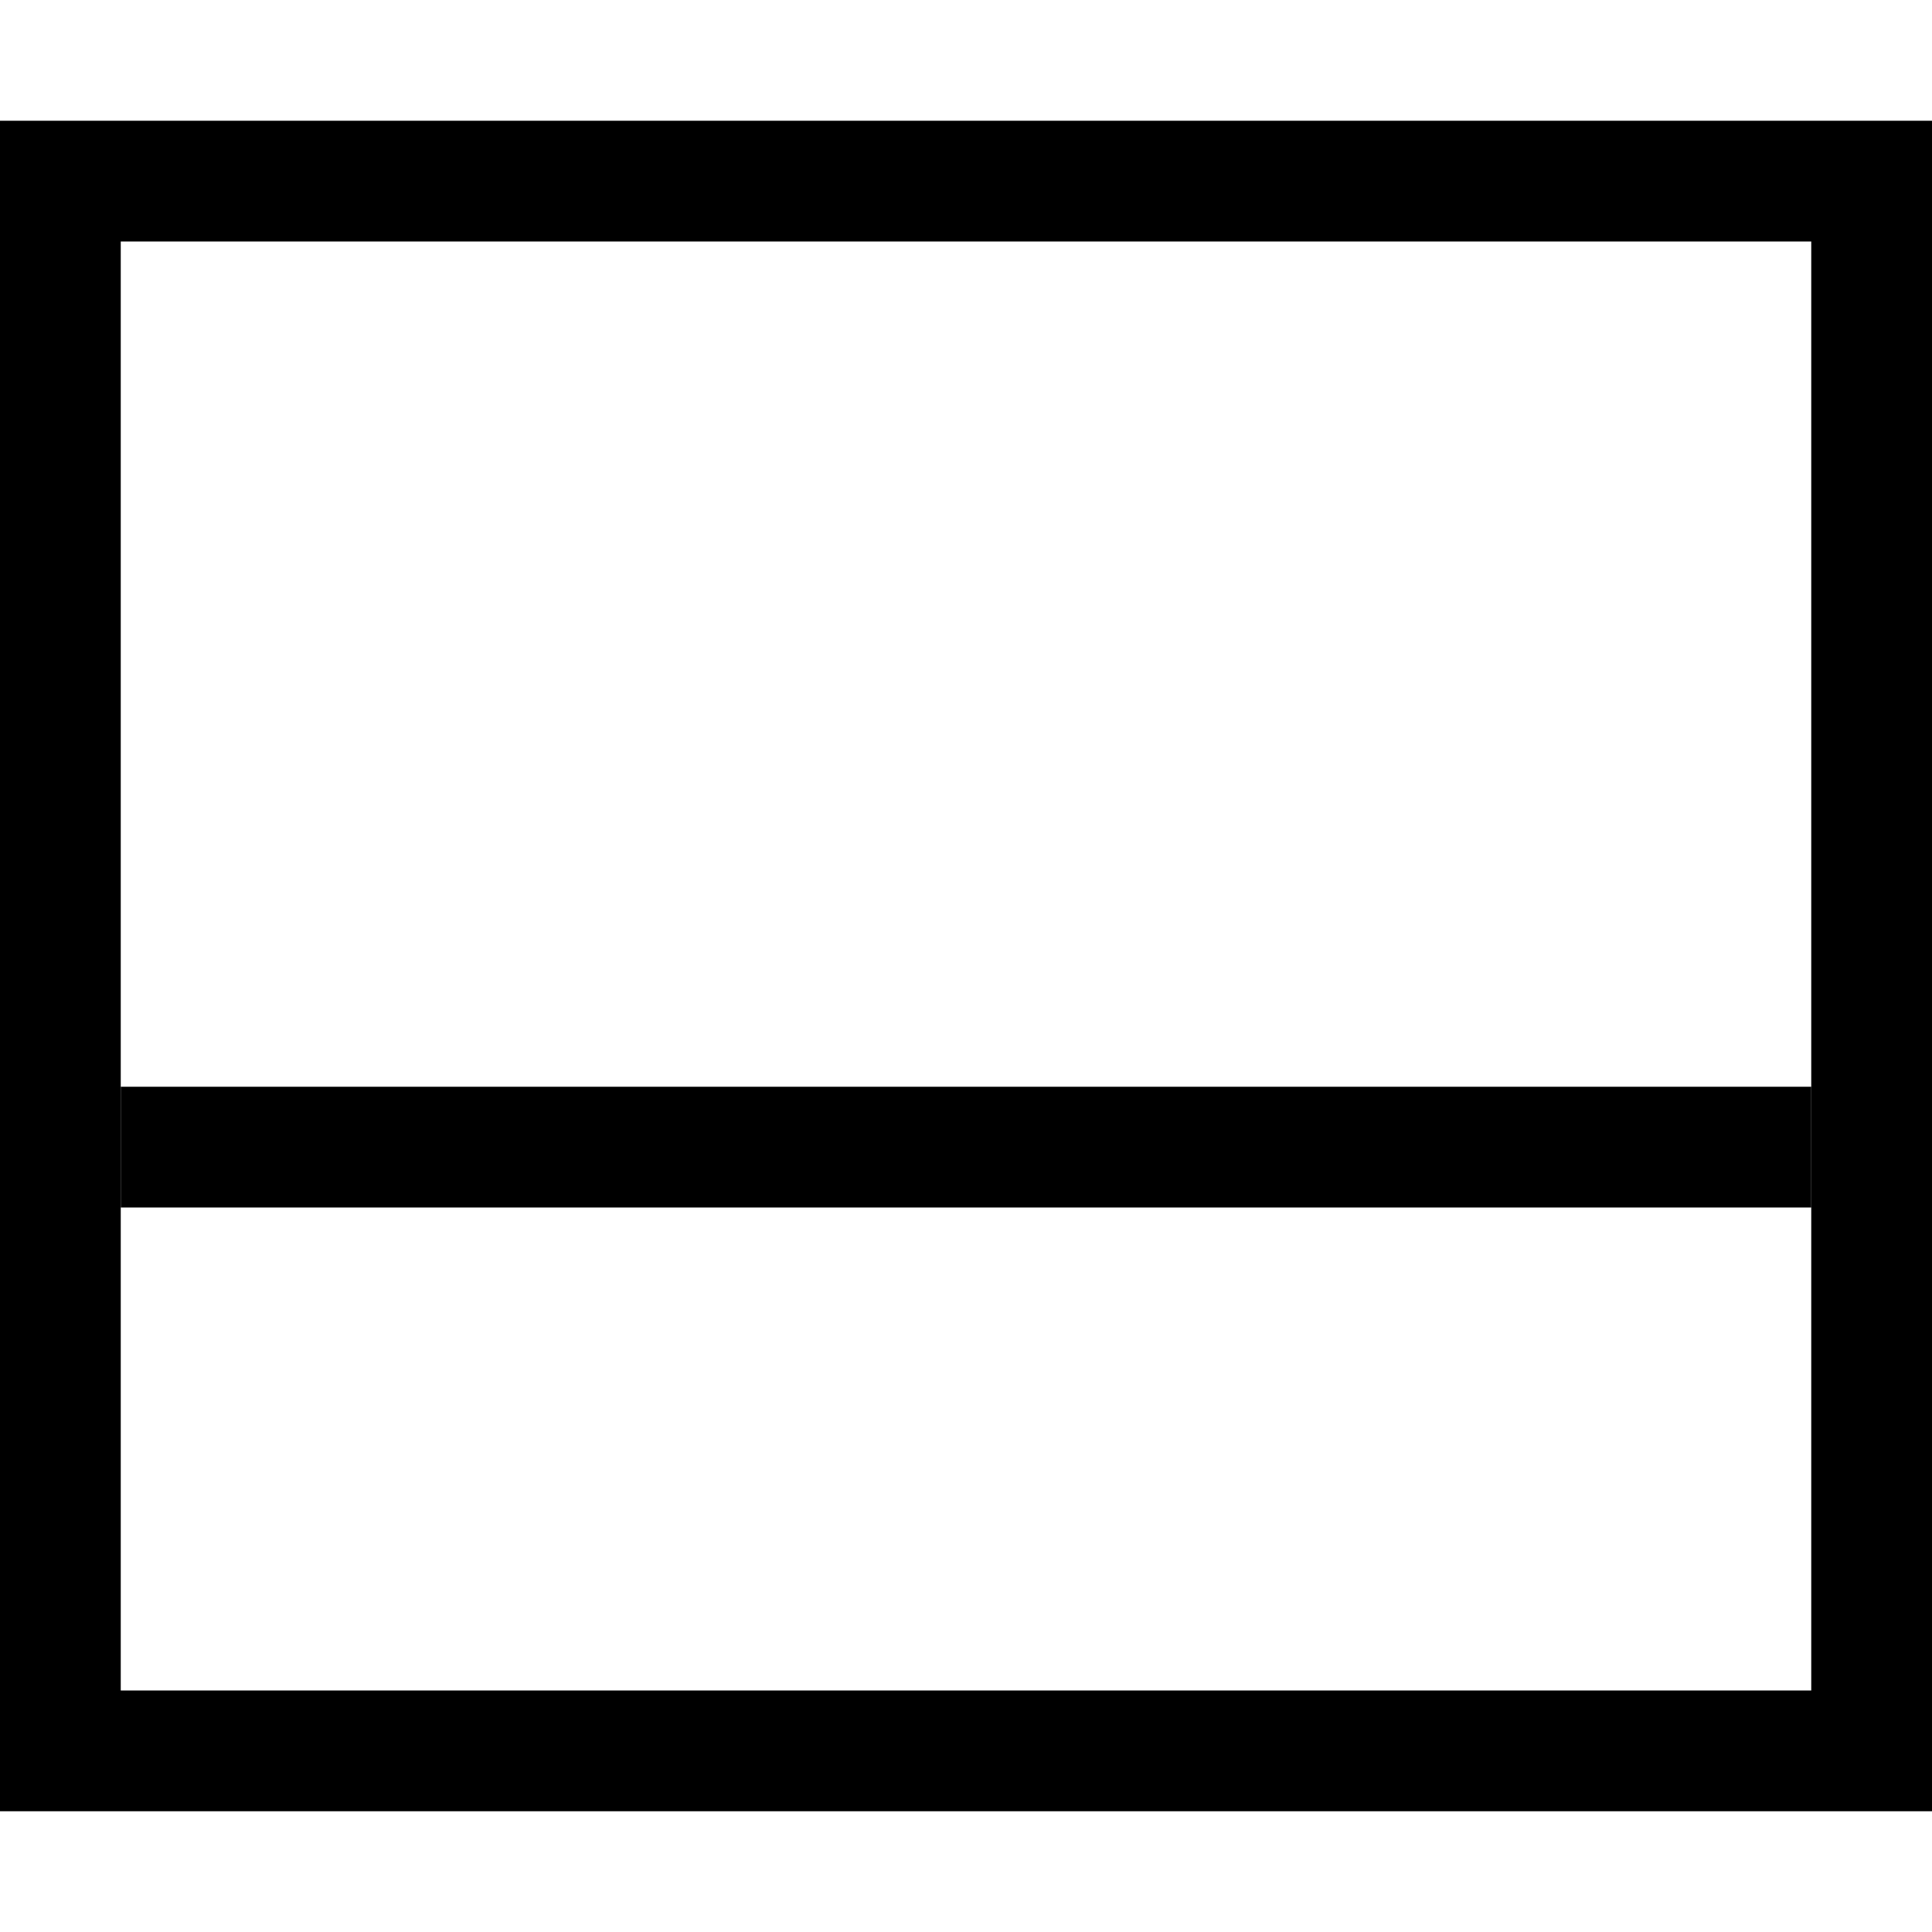
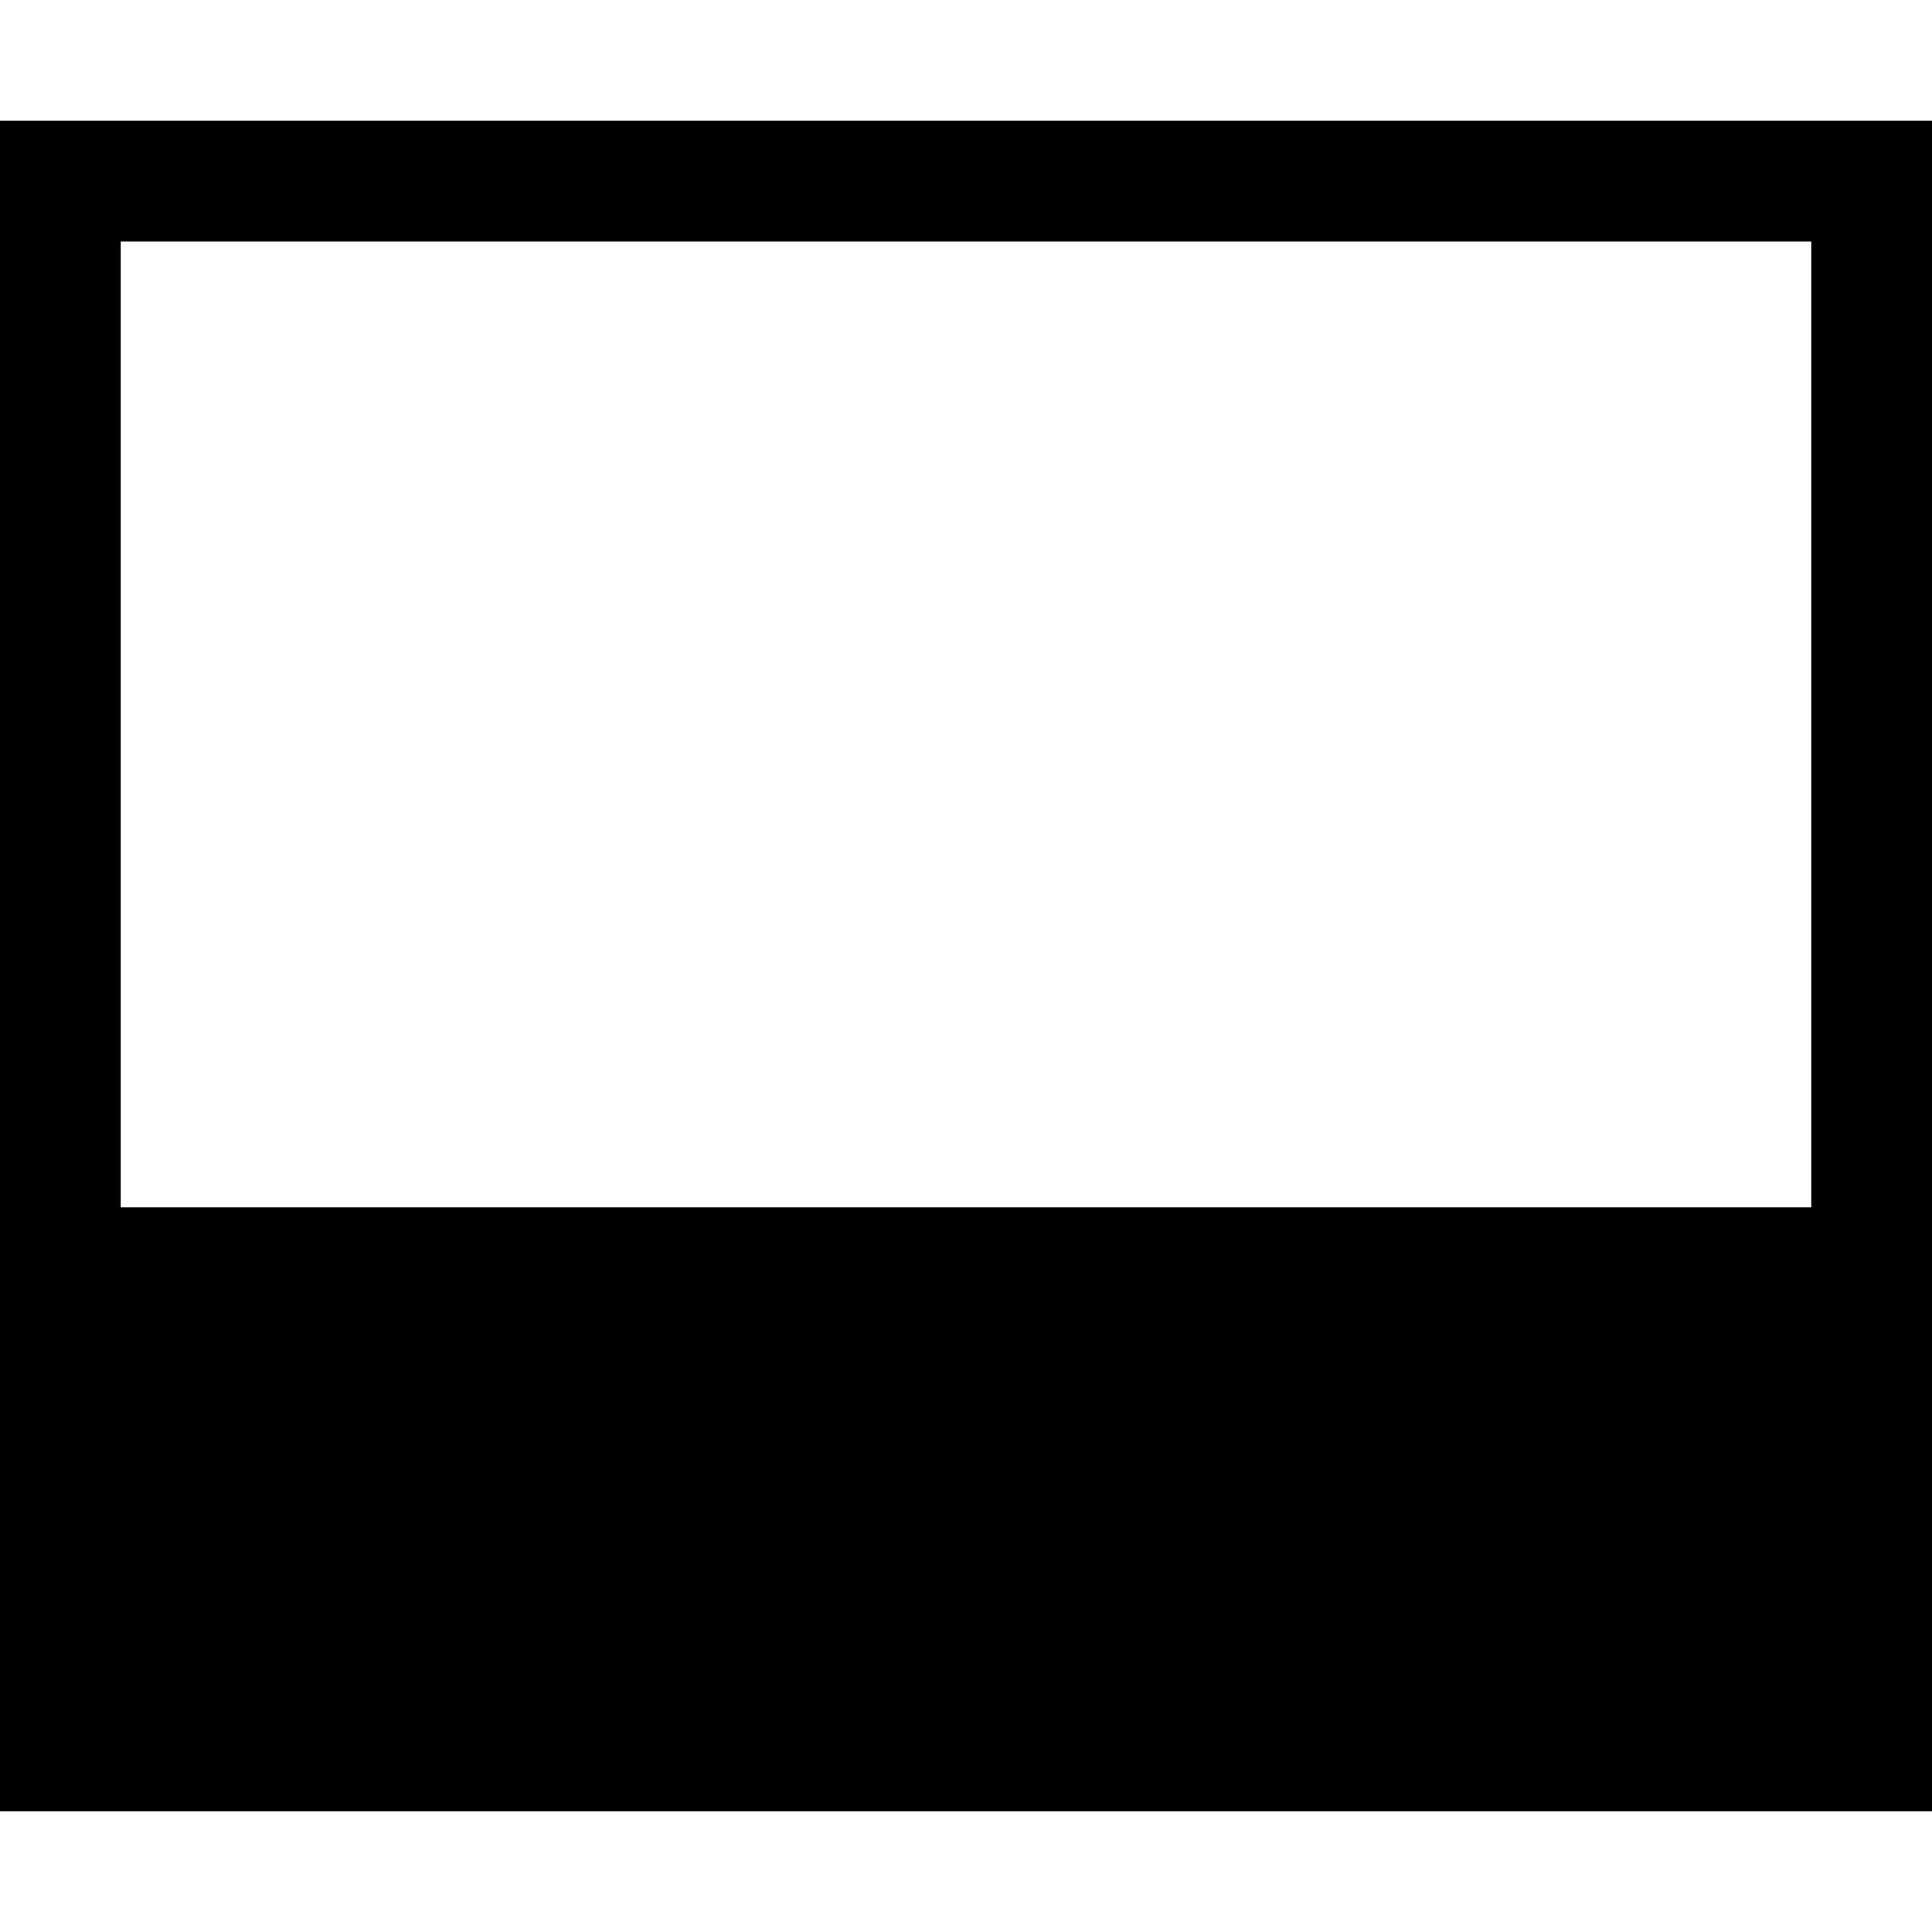
<svg xmlns="http://www.w3.org/2000/svg" id="root" version="1.1" viewBox="0 0 16 16">
-   <rect fill="none" stroke="currentColor" x="0.5" y="1.5" width="15" height="13" />
-   <path fill="none" stroke="currentColor" d="M 1 9.5 L 15 9.5 L 1 9.5 Z" />
+   <rect fill="none" stroke="currentColor" x="0.5" y="1.5" width="15" height="9" />
+   <rect fill="currentColor" stroke="currentColor" x="0.5" y="10.5" width="15" height="4" />
</svg>
